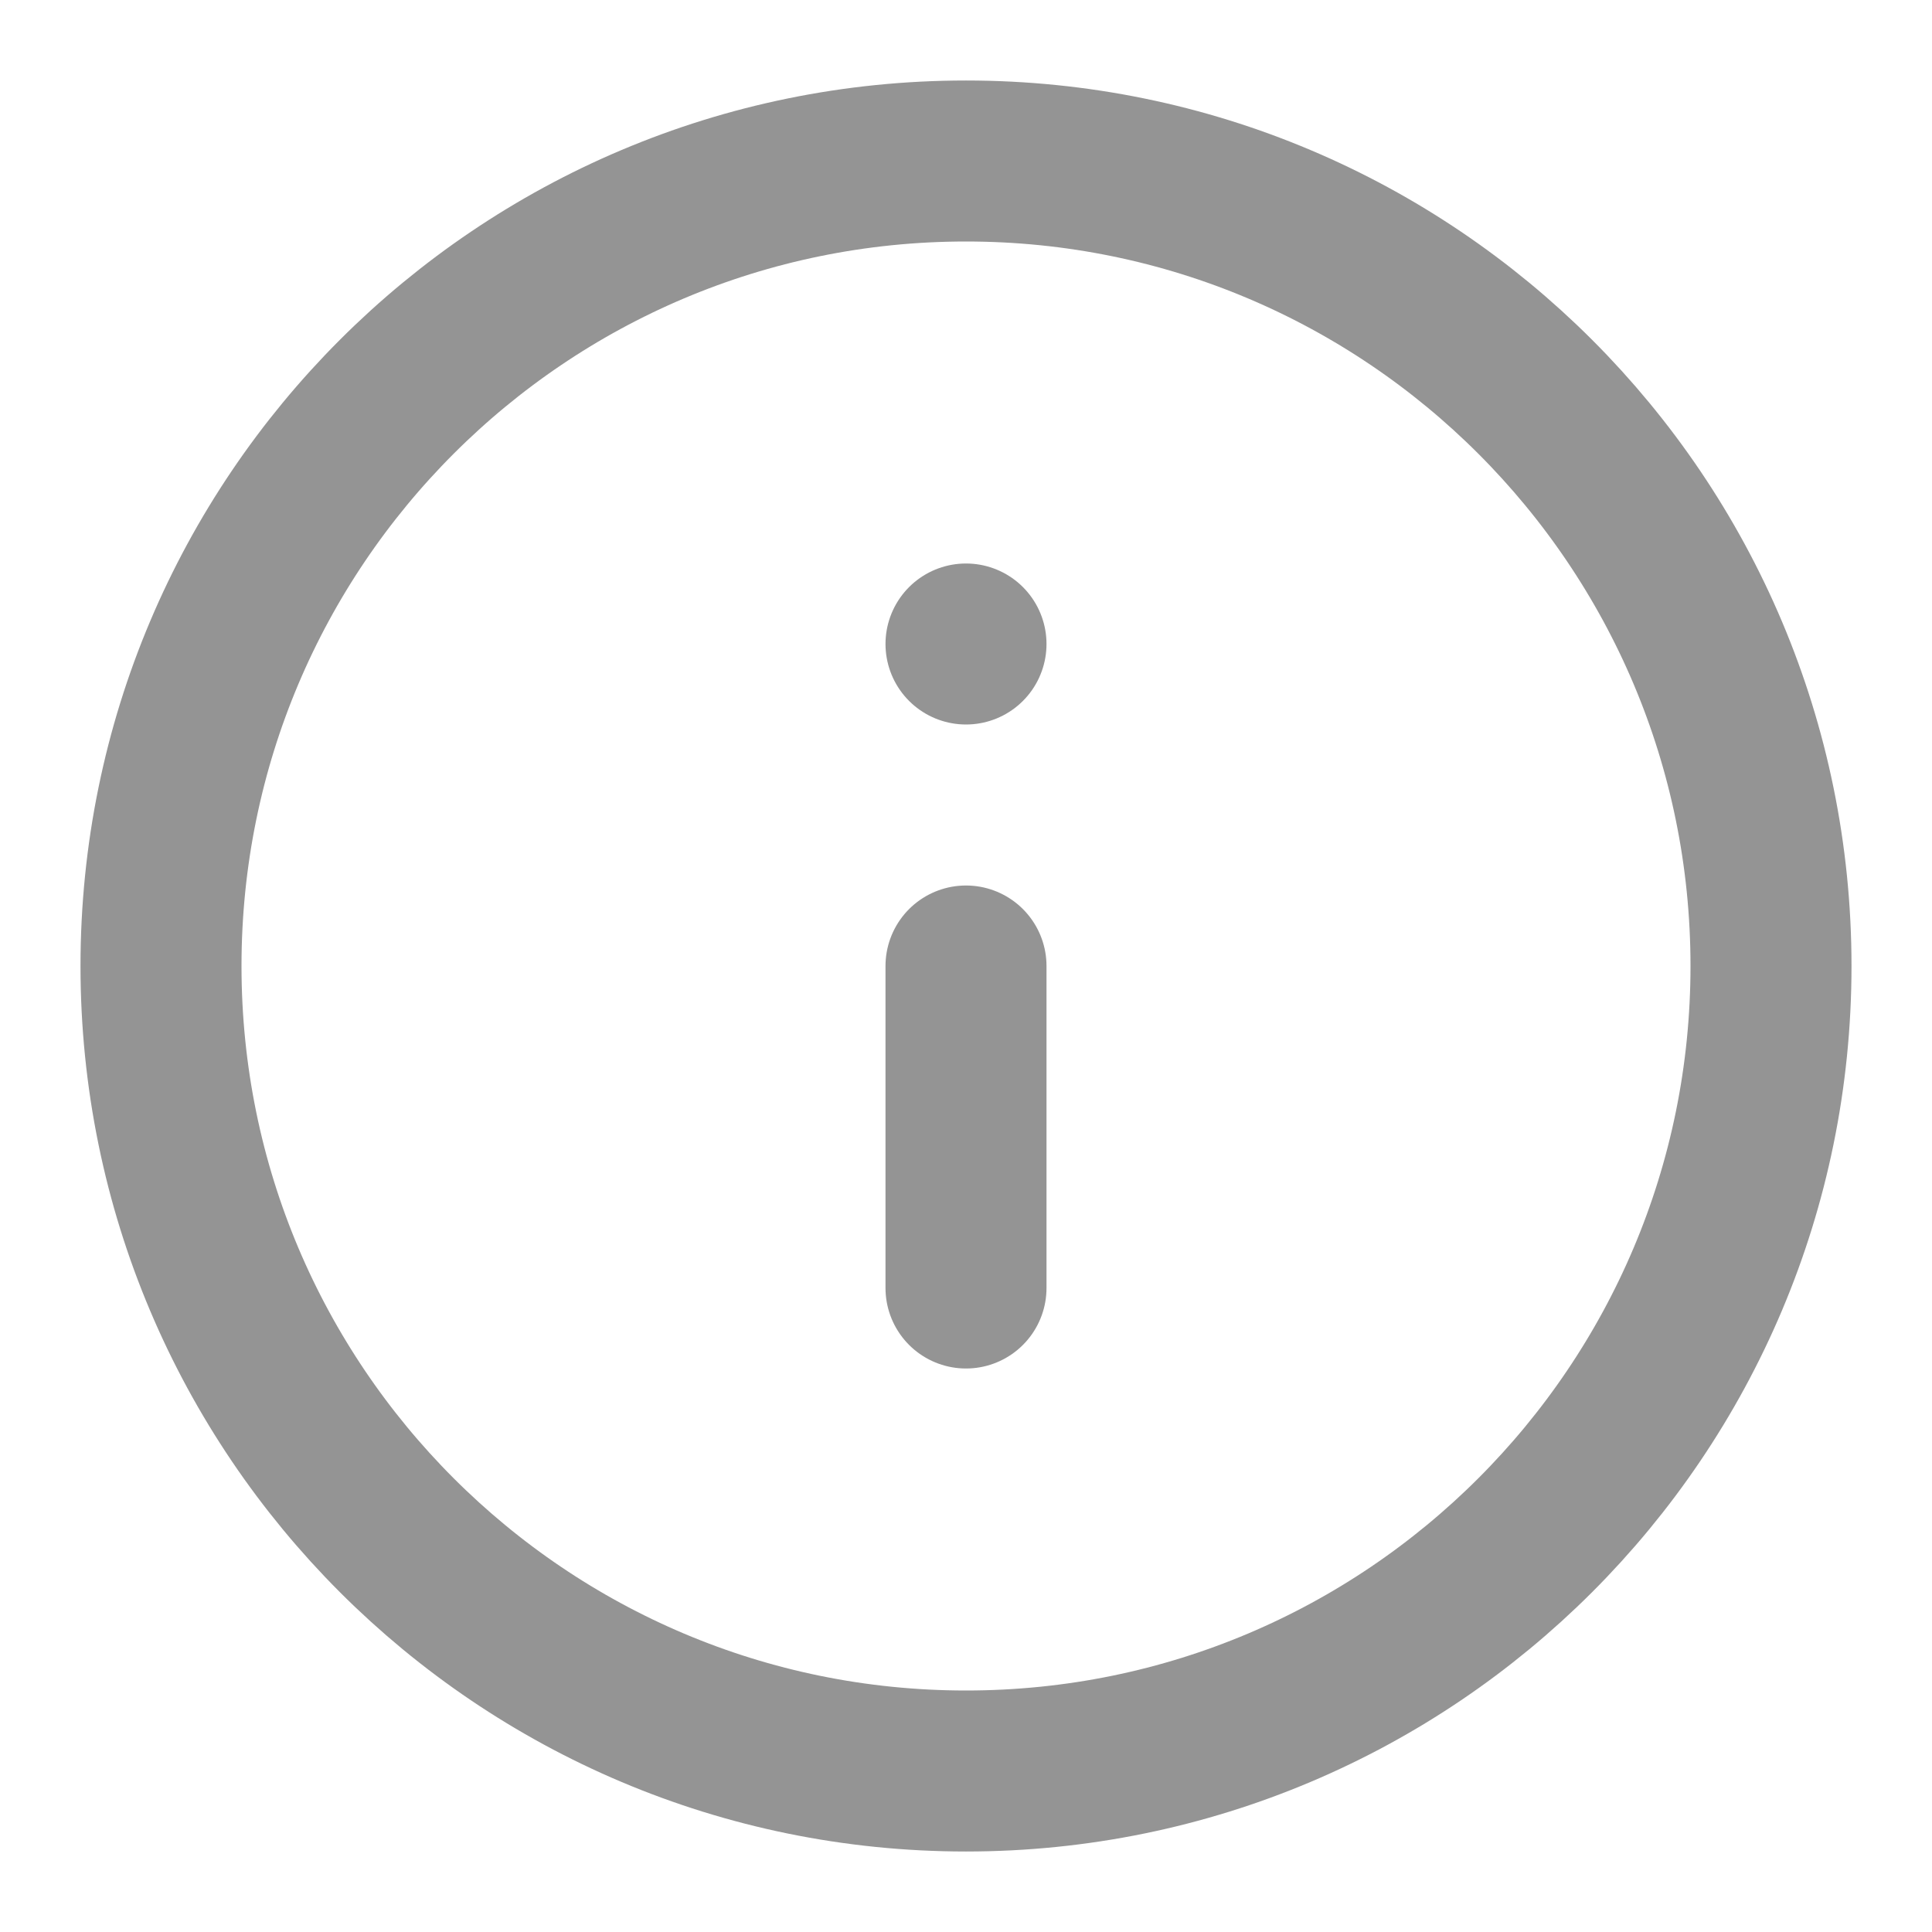
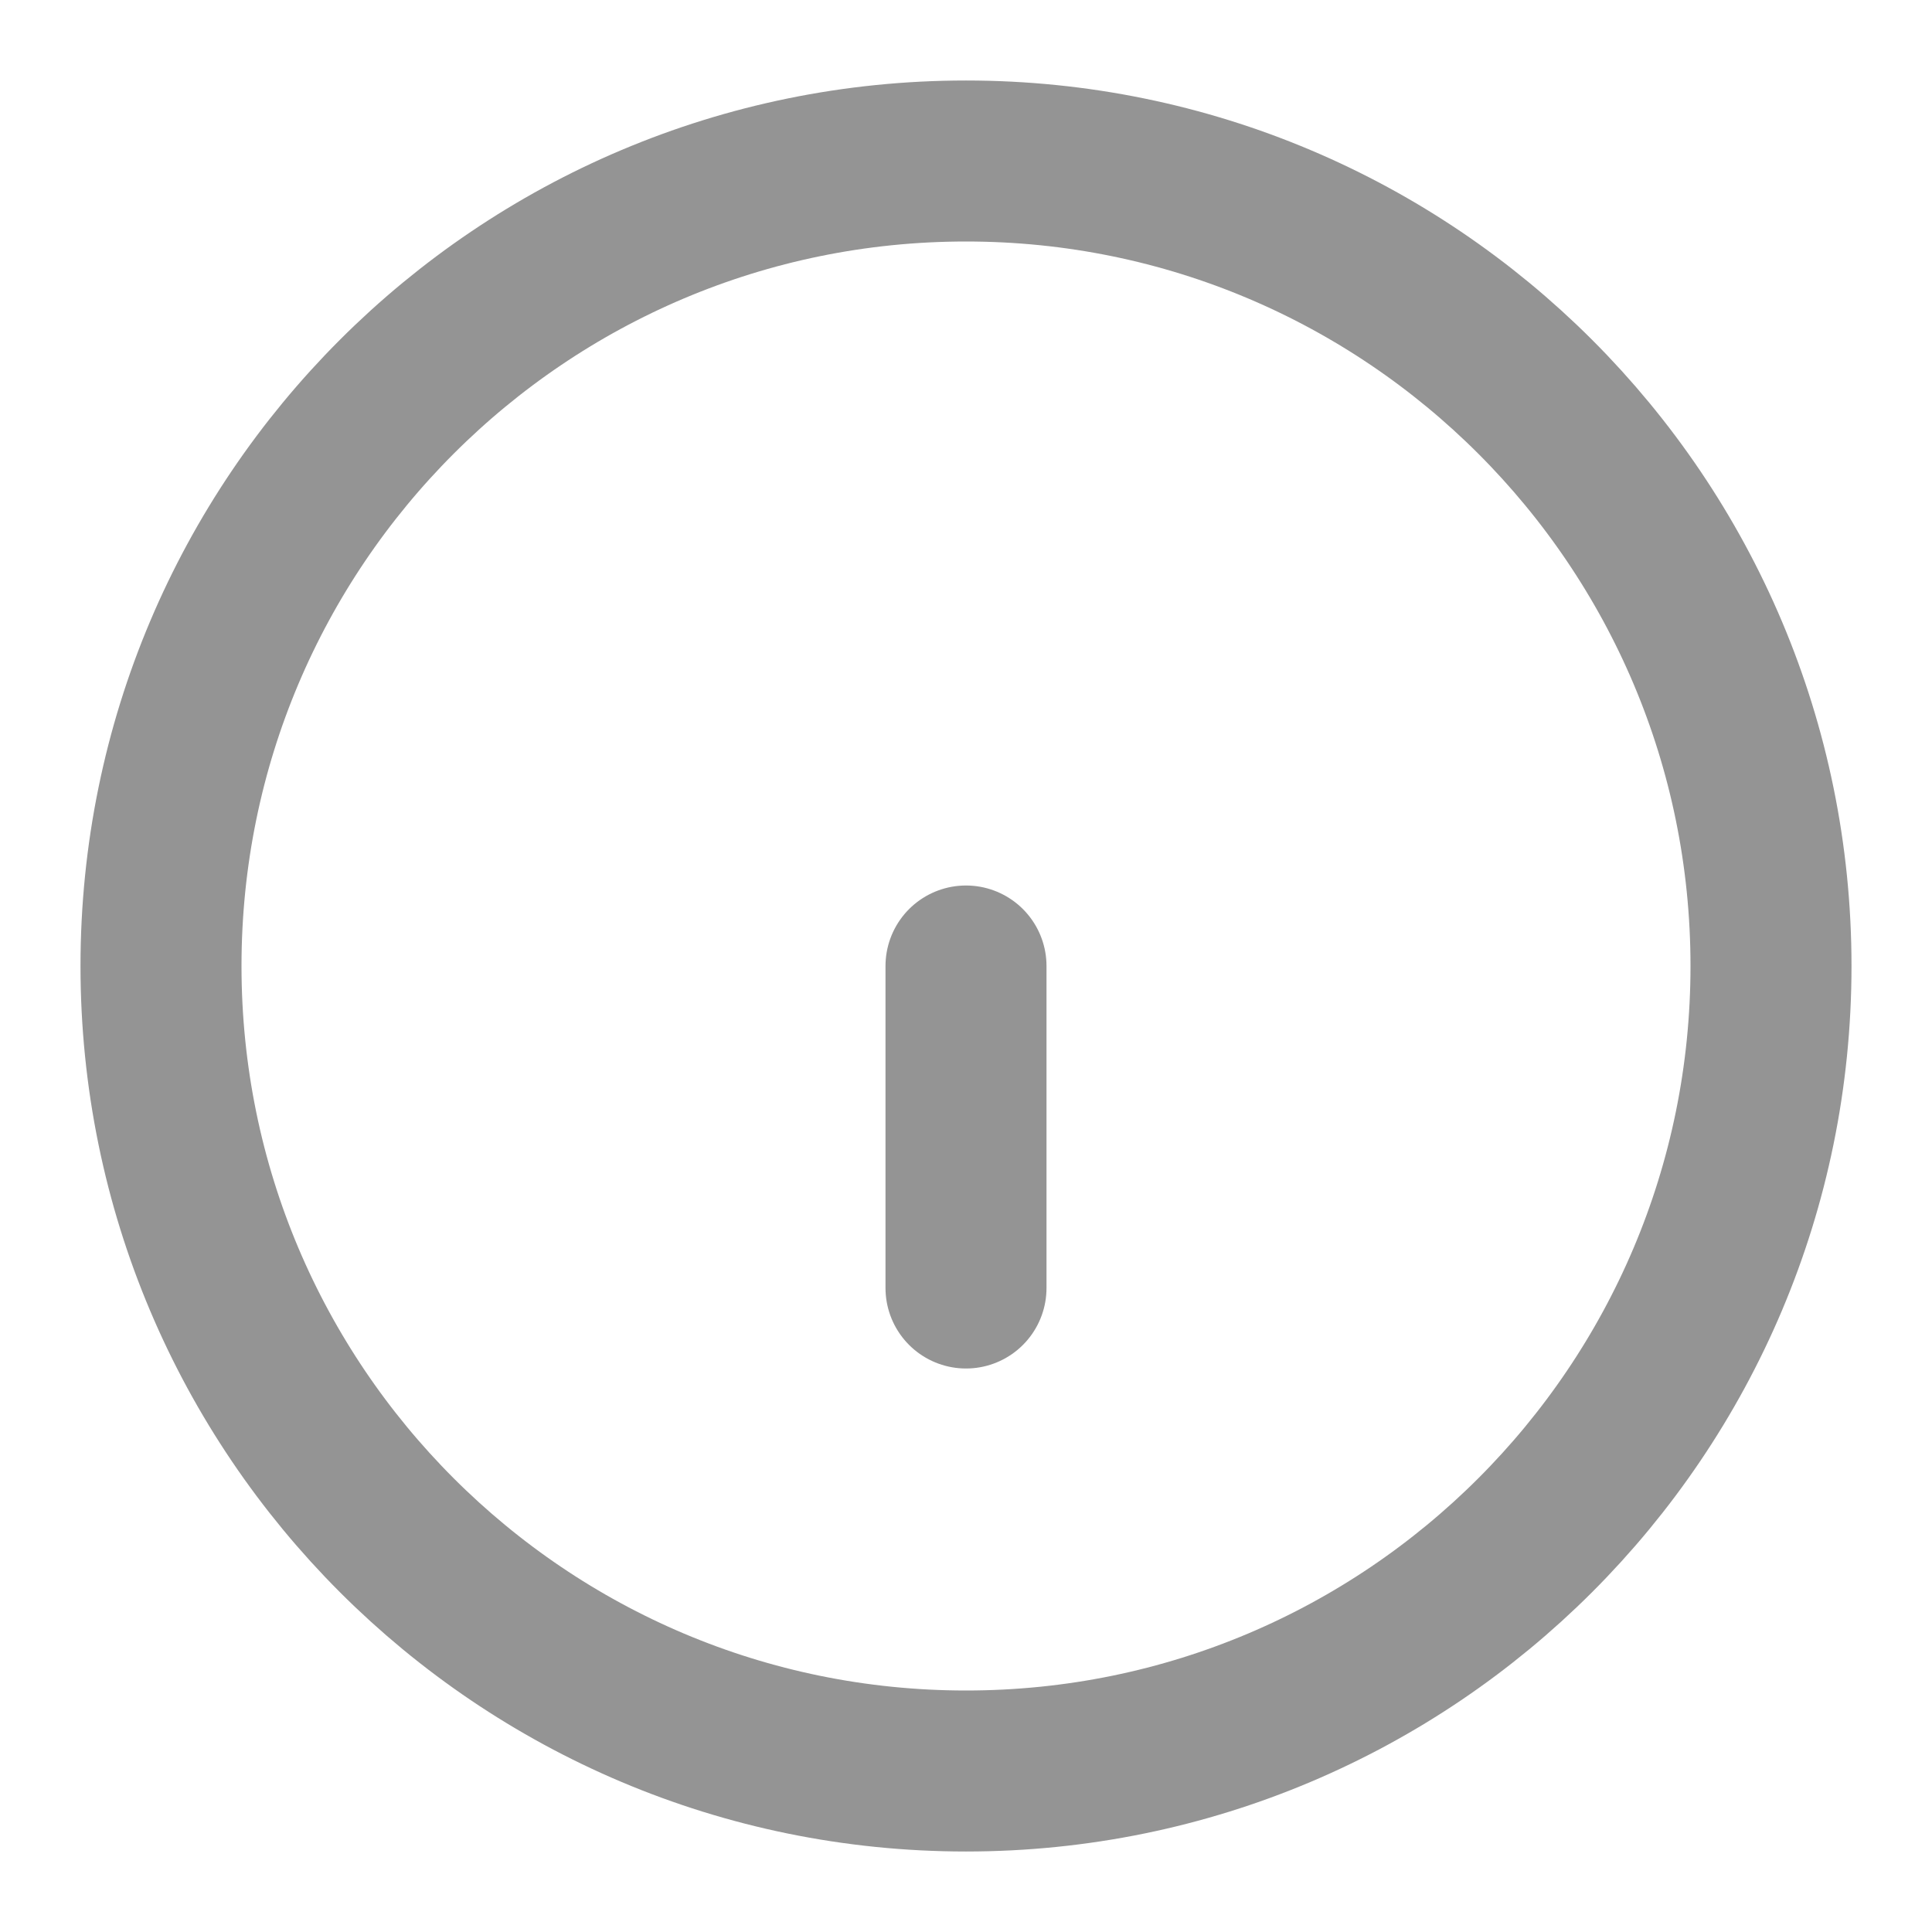
- <svg xmlns="http://www.w3.org/2000/svg" width="24" height="24" viewBox="0 0 24 24" fill="none" stroke="#949494" stroke-width="2" stroke-linecap="round" stroke-linejoin="round" class="feather feather-info">
+ <svg xmlns="http://www.w3.org/2000/svg" fill="none" height="24" stroke="#949494" stroke-linecap="round" stroke-linejoin="round" stroke-width="2" viewBox="0 0 24 24" width="24">
  <circle cx="12" cy="12" r="10" />
-   <line x1="12" y1="16" x2="12" y2="12" />
-   <line x1="12" y1="8" x2="12" y2="8" />
+   <path d="m12 16v-4" />
</svg>
